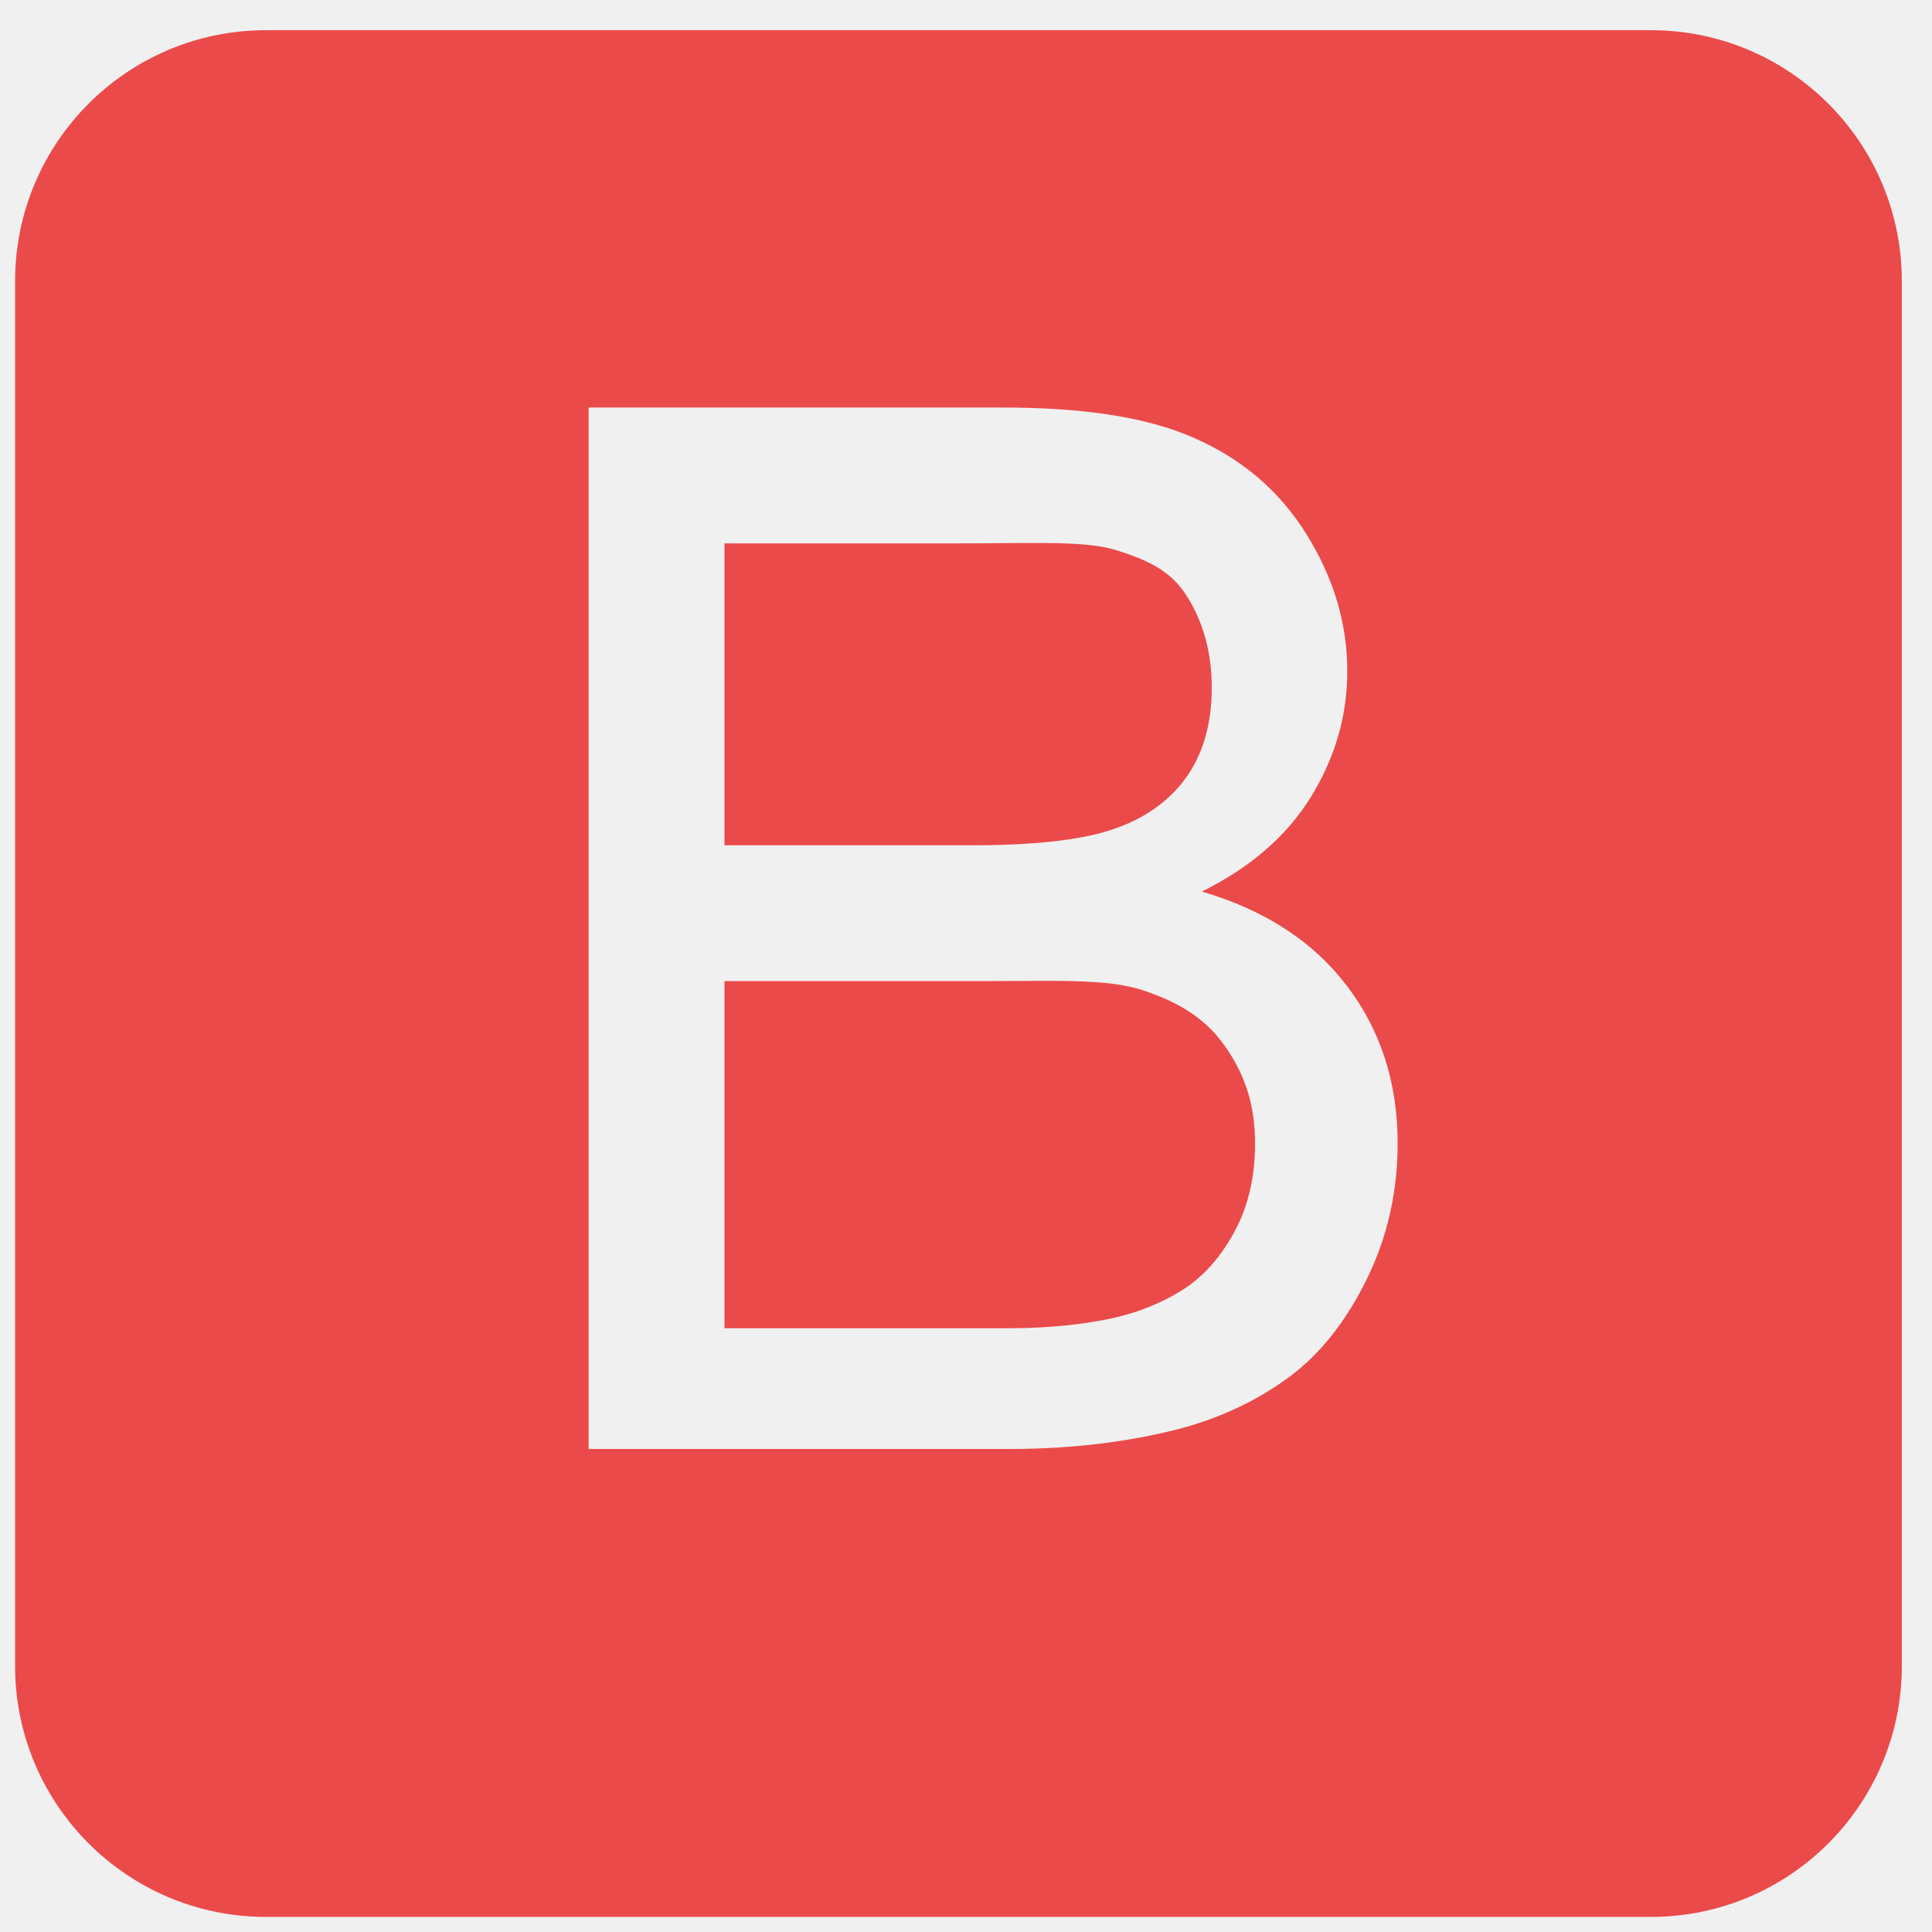
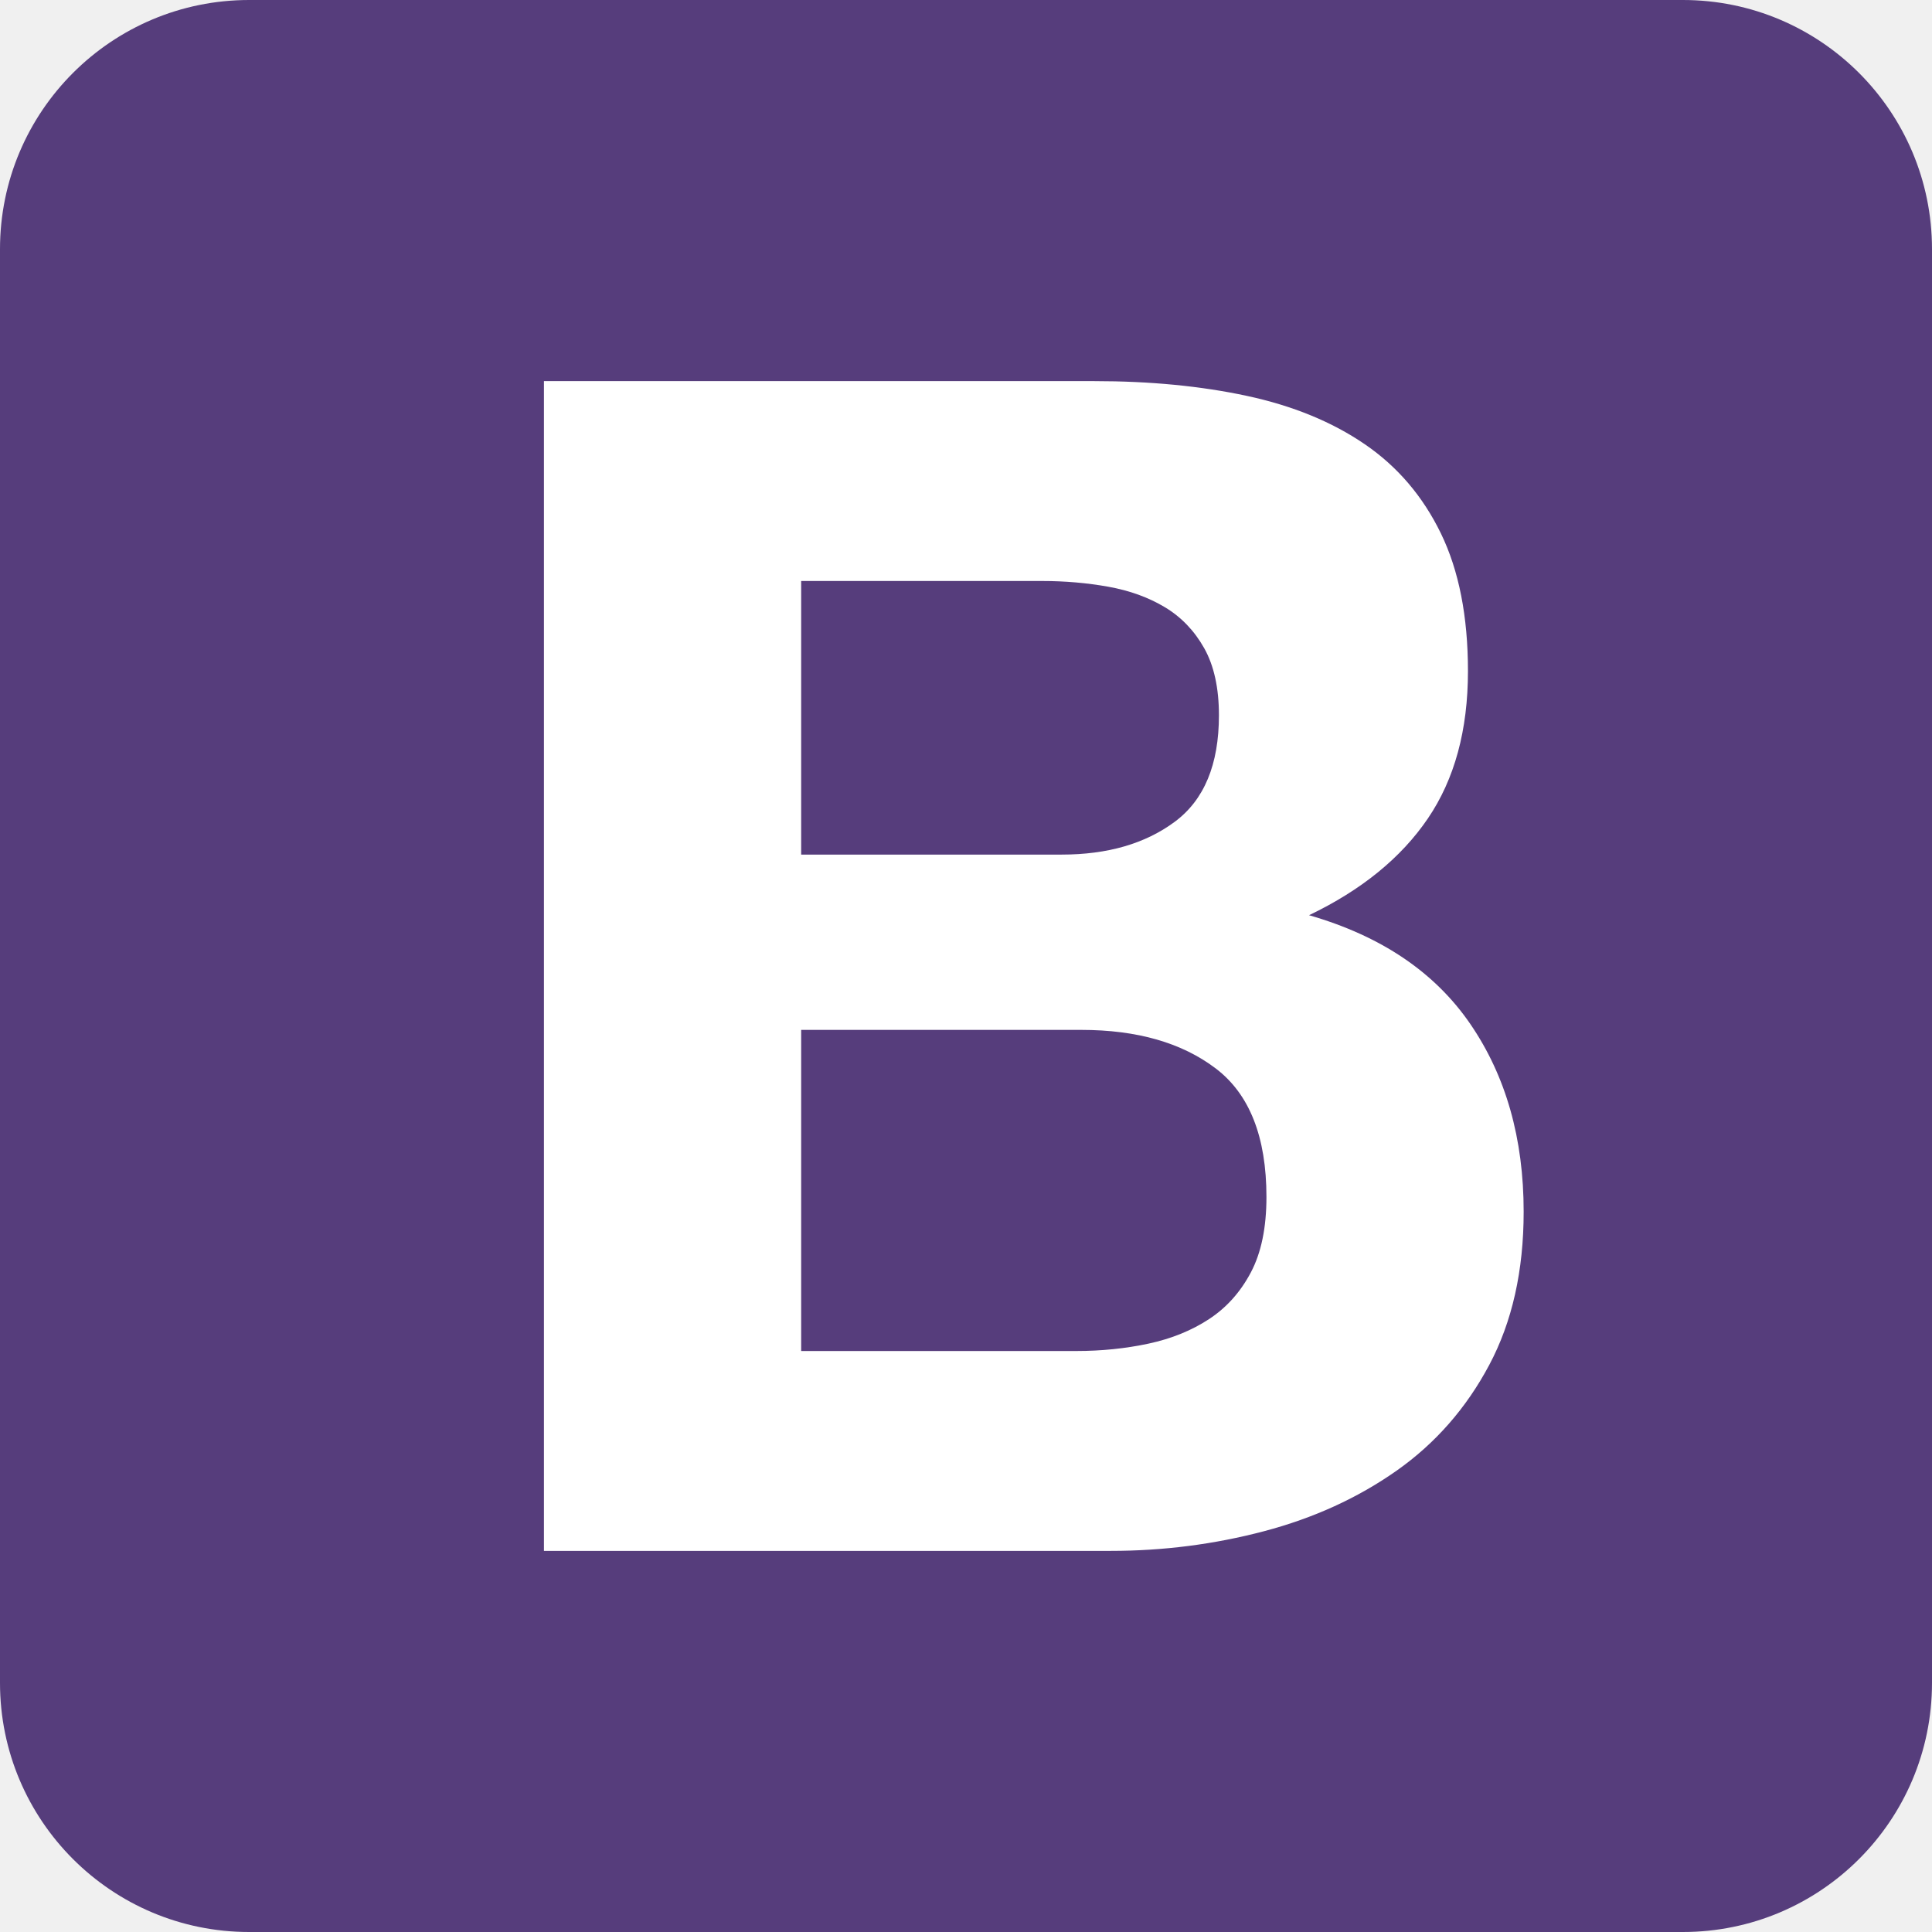
- <svg xmlns="http://www.w3.org/2000/svg" id="SvgjsSvg1046" width="288" height="288" version="1.1">
-   <defs id="SvgjsDefs1047" />
-   <g id="SvgjsG1048">
-     <svg viewBox="0 0 128 128" width="288" height="288">
-       <path fill="#eb4a4a" d="M75.701 65.603c-2.334-.768-5.694-.603-10.08-.603h-17.621v23h18.844c2.944 0 5.012-.315 6.203-.535 2.099-.376 3.854-1.104 5.264-1.982 1.409-.876 2.568-2.205 3.478-3.881.908-1.676 1.363-3.637 1.363-5.83 0-2.568-.658-4.54-1.975-6.436-1.316-1.896-3.141-2.965-5.476-3.733zM73.282 55.087c2.317-.688 4.064-1.89 5.239-3.487 1.176-1.598 1.763-3.631 1.763-6.044 0-2.286-.549-4.314-1.646-6.054s-2.662-2.413-4.699-3.056c-2.037-.641-5.53-.446-10.48-.446h-15.459v20h16.587c4.042 0 6.939-.38 8.695-.913zM126 18.625c0-9.182-7.443-16.625-16.625-16.625h-91.75c-9.182 0-16.625 7.443-16.625 16.625v91.75c0 9.182 7.443 16.625 16.625 16.625h91.75c9.182 0 16.625-7.443 16.625-16.625v-91.75zm-35.447 66.12c-1.362 2.773-3.047 4.911-5.052 6.415-2.006 1.504-4.521 2.78-7.544 3.548-3.022.769-6.728 1.292-11.113 1.292h-27.844v-69h27.42c5.264 0 9.485.609 12.665 2.002 3.181 1.395 5.671 3.497 7.474 6.395 1.801 2.898 2.702 5.907 2.702 9.071 0 2.945-.8 5.708-2.397 8.308-1.598 2.602-4.011 4.694-7.237 6.292 4.166 1.222 7.37 3.304 9.61 6.248 2.24 2.945 3.36 6.422 3.36 10.432 0 3.227-.681 6.225-2.044 8.997z" class="color5B4282 svgShape" />
-     </svg>
-   </g>
+ <svg xmlns="http://www.w3.org/2000/svg" width="2500" height="2500" preserveAspectRatio="xMinYMin meet" viewBox="0 0 256 256">
+   <path fill="#563D7C" d="M0 222.991C0 241.223 14.779 256 33.009 256H222.99C241.223 256 256 241.221 256 222.991V33.01C256 14.777 241.221 0 222.991 0H33.01C14.777 0 0 14.779 0 33.009V222.99z" />
+   <path fill="#FFF" d="M106.158 113.238V76.985h31.911c3.04 0 5.97.253 8.792.76 2.822.506 5.319 1.41 7.49 2.713 2.17 1.303 3.907 3.112 5.21 5.427 1.302 2.316 1.954 5.283 1.954 8.9 0 6.513-1.954 11.217-5.862 14.111-3.907 2.895-8.9 4.342-14.979 4.342h-34.516zM72.075 50.5v155h75.112c6.947 0 13.713-.868 20.298-2.605 6.585-1.737 12.446-4.414 17.584-8.032 5.137-3.618 9.226-8.286 12.265-14.002 3.04-5.717 4.559-12.483 4.559-20.298 0-9.697-2.352-17.982-7.055-24.856-4.704-6.875-11.832-11.687-21.384-14.437 6.947-3.328 12.194-7.598 15.74-12.808 3.545-5.21 5.318-11.722 5.318-19.538 0-7.236-1.194-13.314-3.582-18.235-2.388-4.92-5.753-8.864-10.095-11.831-4.341-2.967-9.551-5.102-15.63-6.404-6.078-1.303-12.808-1.954-20.189-1.954H72.075zm34.083 128.515v-42.549h37.121c7.381 0 13.315 1.7 17.802 5.102 4.486 3.401 6.73 9.081 6.73 17.041 0 4.053-.688 7.381-2.063 9.986-1.375 2.605-3.22 4.668-5.536 6.187-2.315 1.52-4.993 2.605-8.032 3.257-3.04.65-6.223.976-9.552.976h-36.47z" />
</svg>
